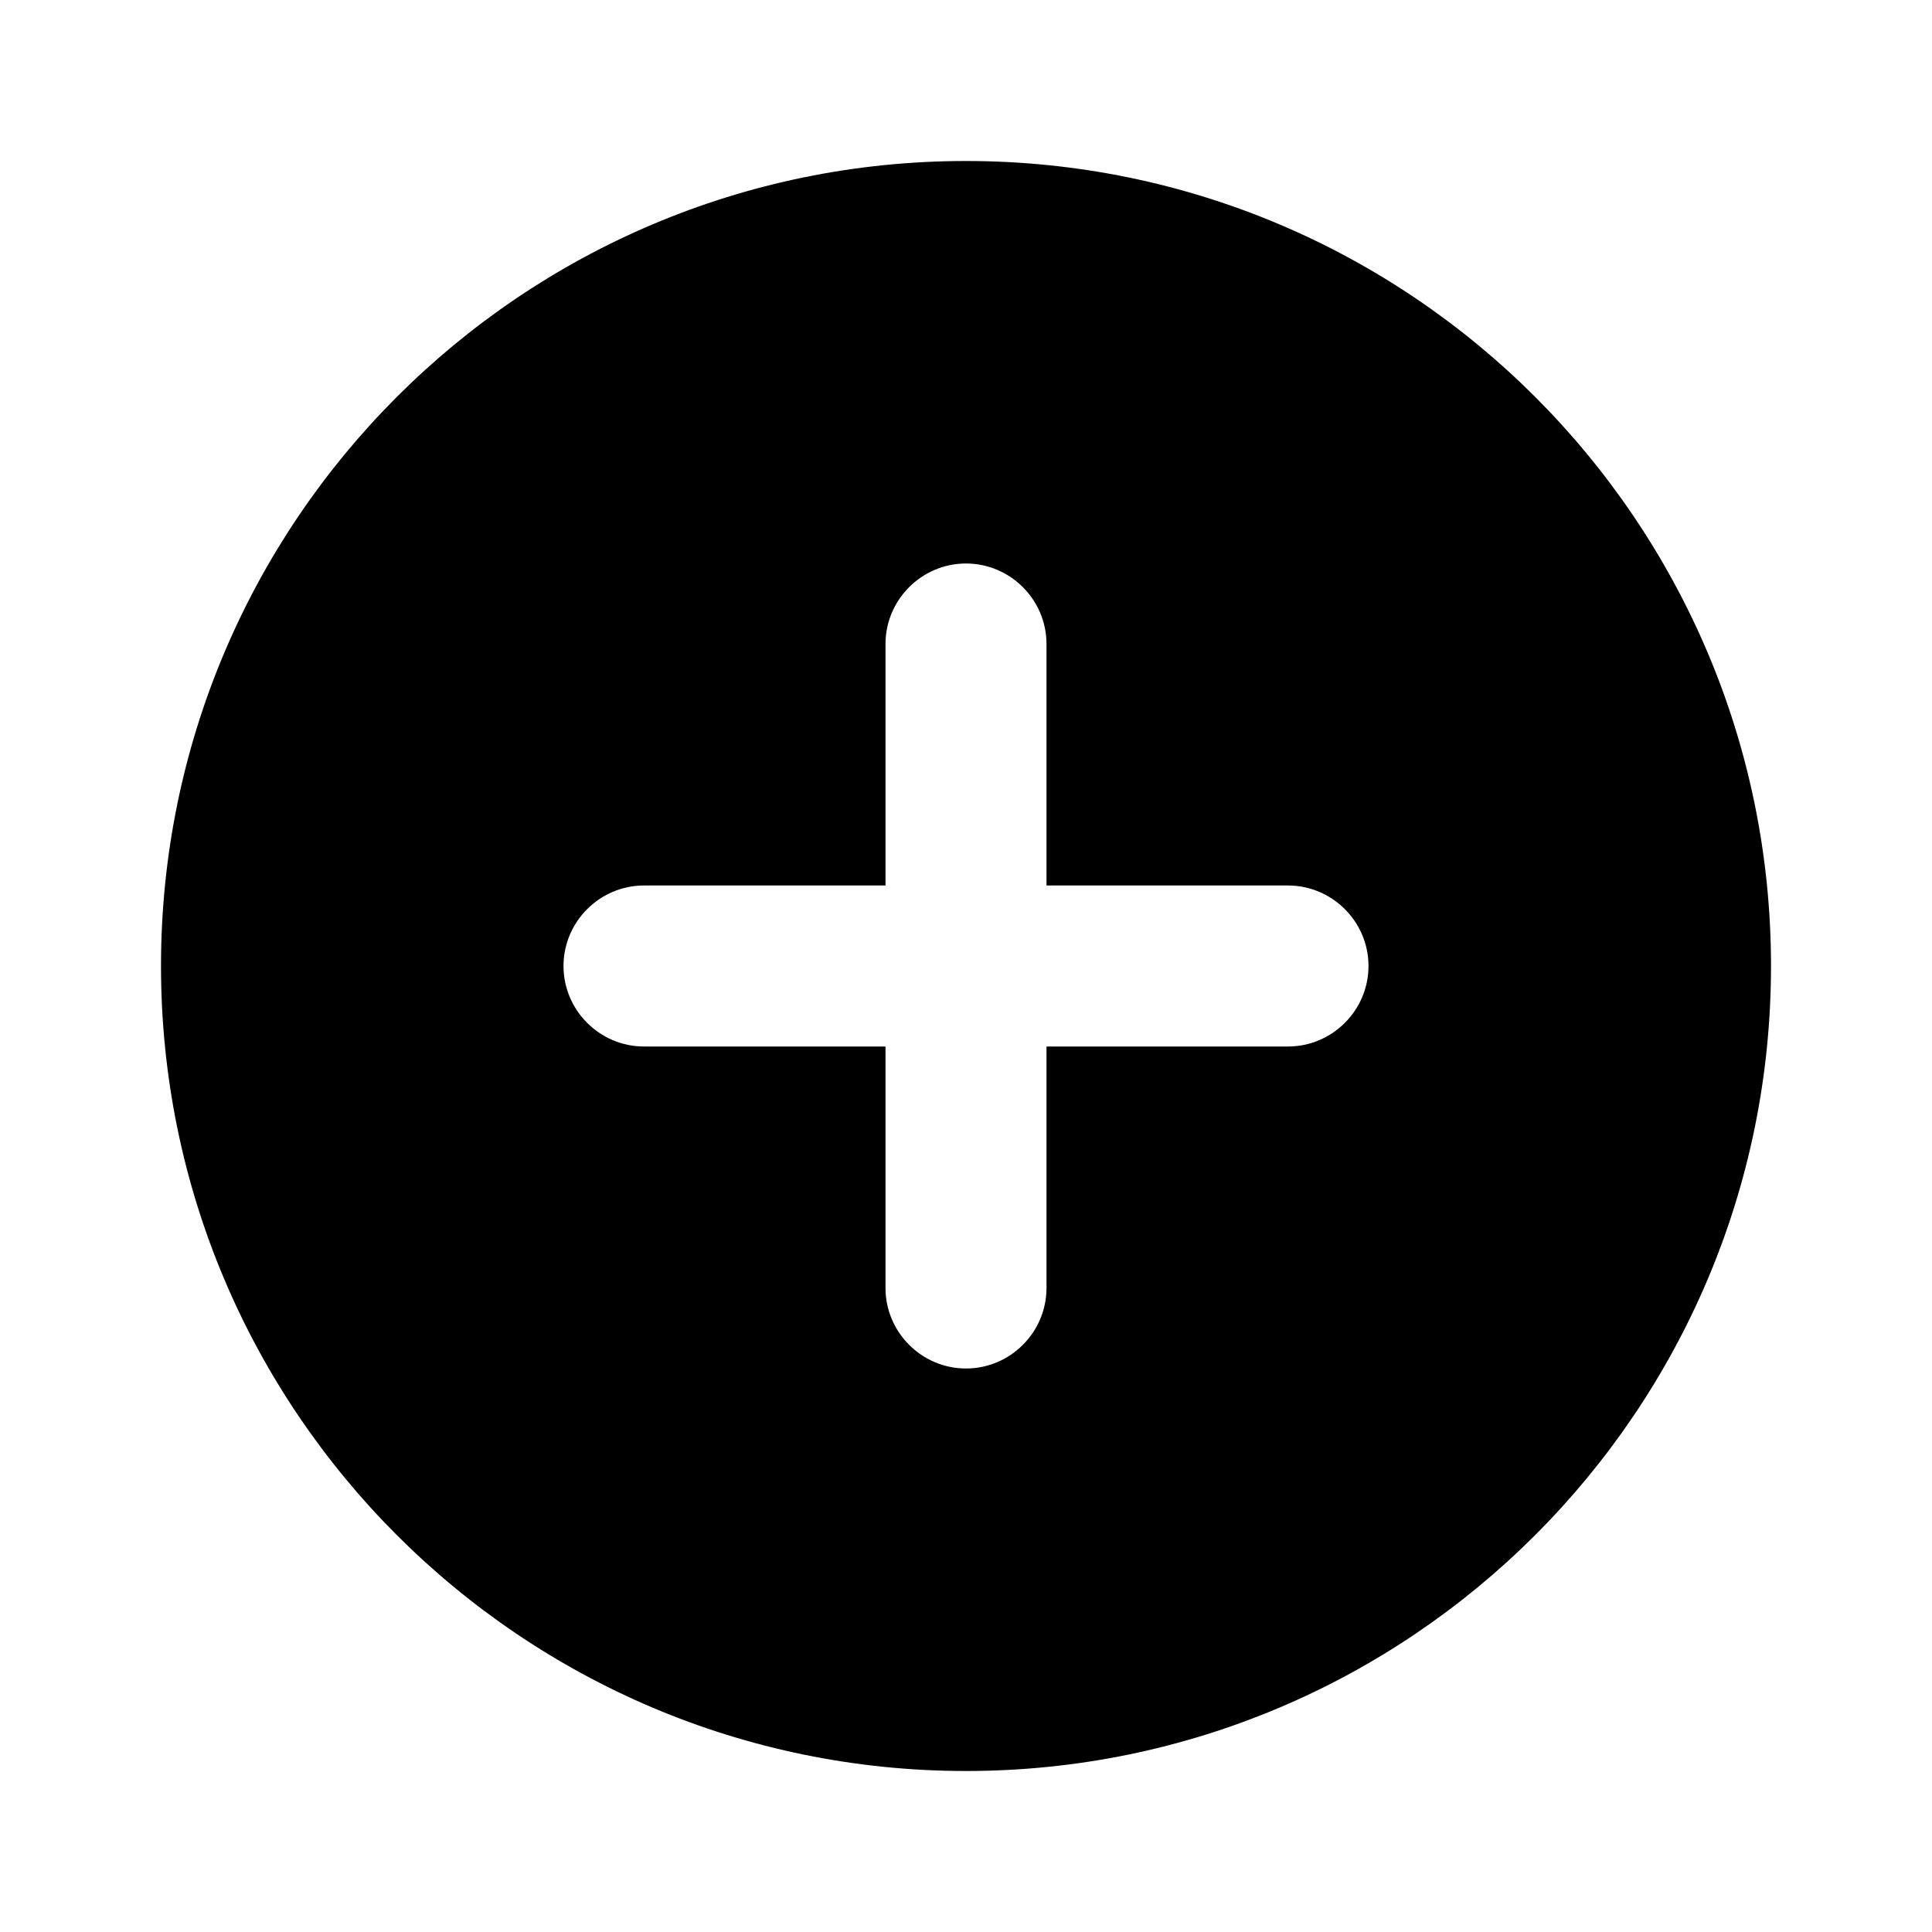
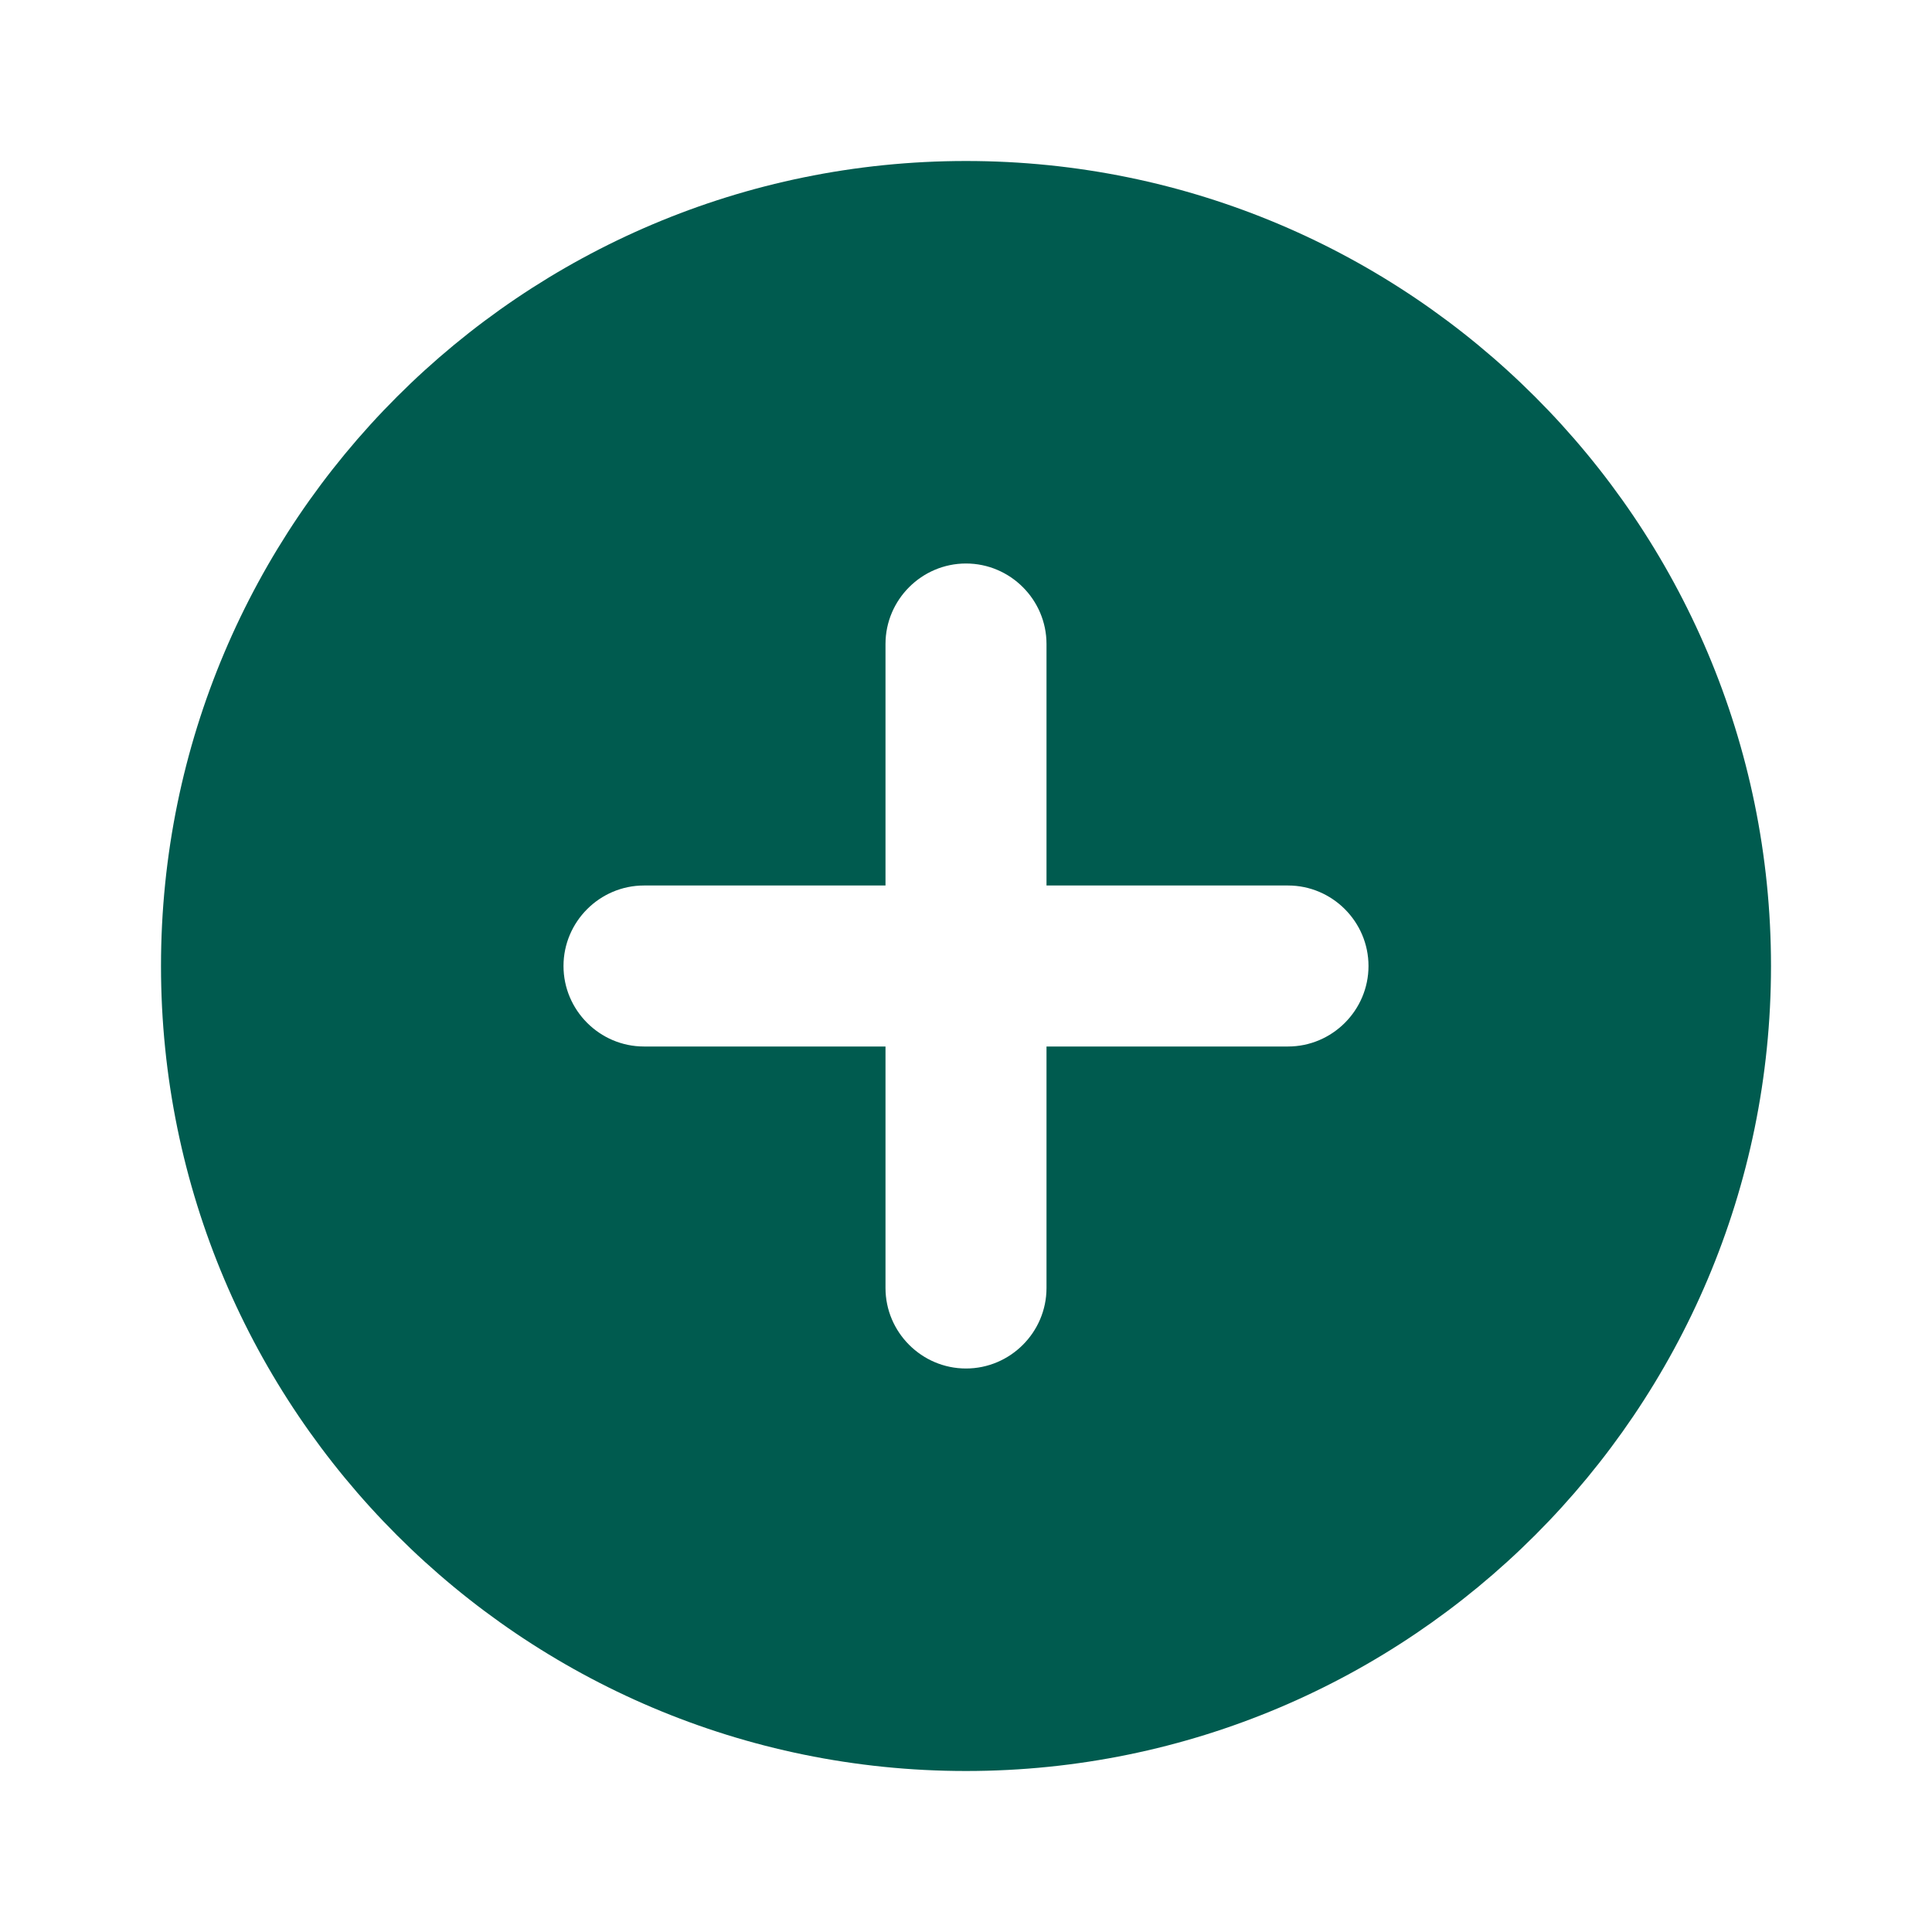
<svg xmlns="http://www.w3.org/2000/svg" width="24" height="24" viewBox="0 0 24 24">
  <path fill="none" d="M0 0h24v24H0V0z" />
-   <path d="M12 2C6.48 2 2 6.48 2 12s4.48 10 10 10 10-4.48 10-10S17.52 2 12 2zm4 11h-3v3c0 .55-.45 1-1 1s-1-.45-1-1v-3H8c-.55 0-1-.45-1-1s.45-1 1-1h3V8c0-.55.45-1 1-1s1 .45 1 1v3h3c.55 0 1 .45 1 1s-.45 1-1 1z" />
+   <path fill="#005b4f" d="M12 2C6.48 2 2 6.48 2 12s4.48 10 10 10 10-4.48 10-10S17.52 2 12 2zm4 11h-3v3c0 .55-.45 1-1 1s-1-.45-1-1v-3H8c-.55 0-1-.45-1-1s.45-1 1-1h3V8c0-.55.45-1 1-1s1 .45 1 1v3h3c.55 0 1 .45 1 1s-.45 1-1 1z" />
</svg>
